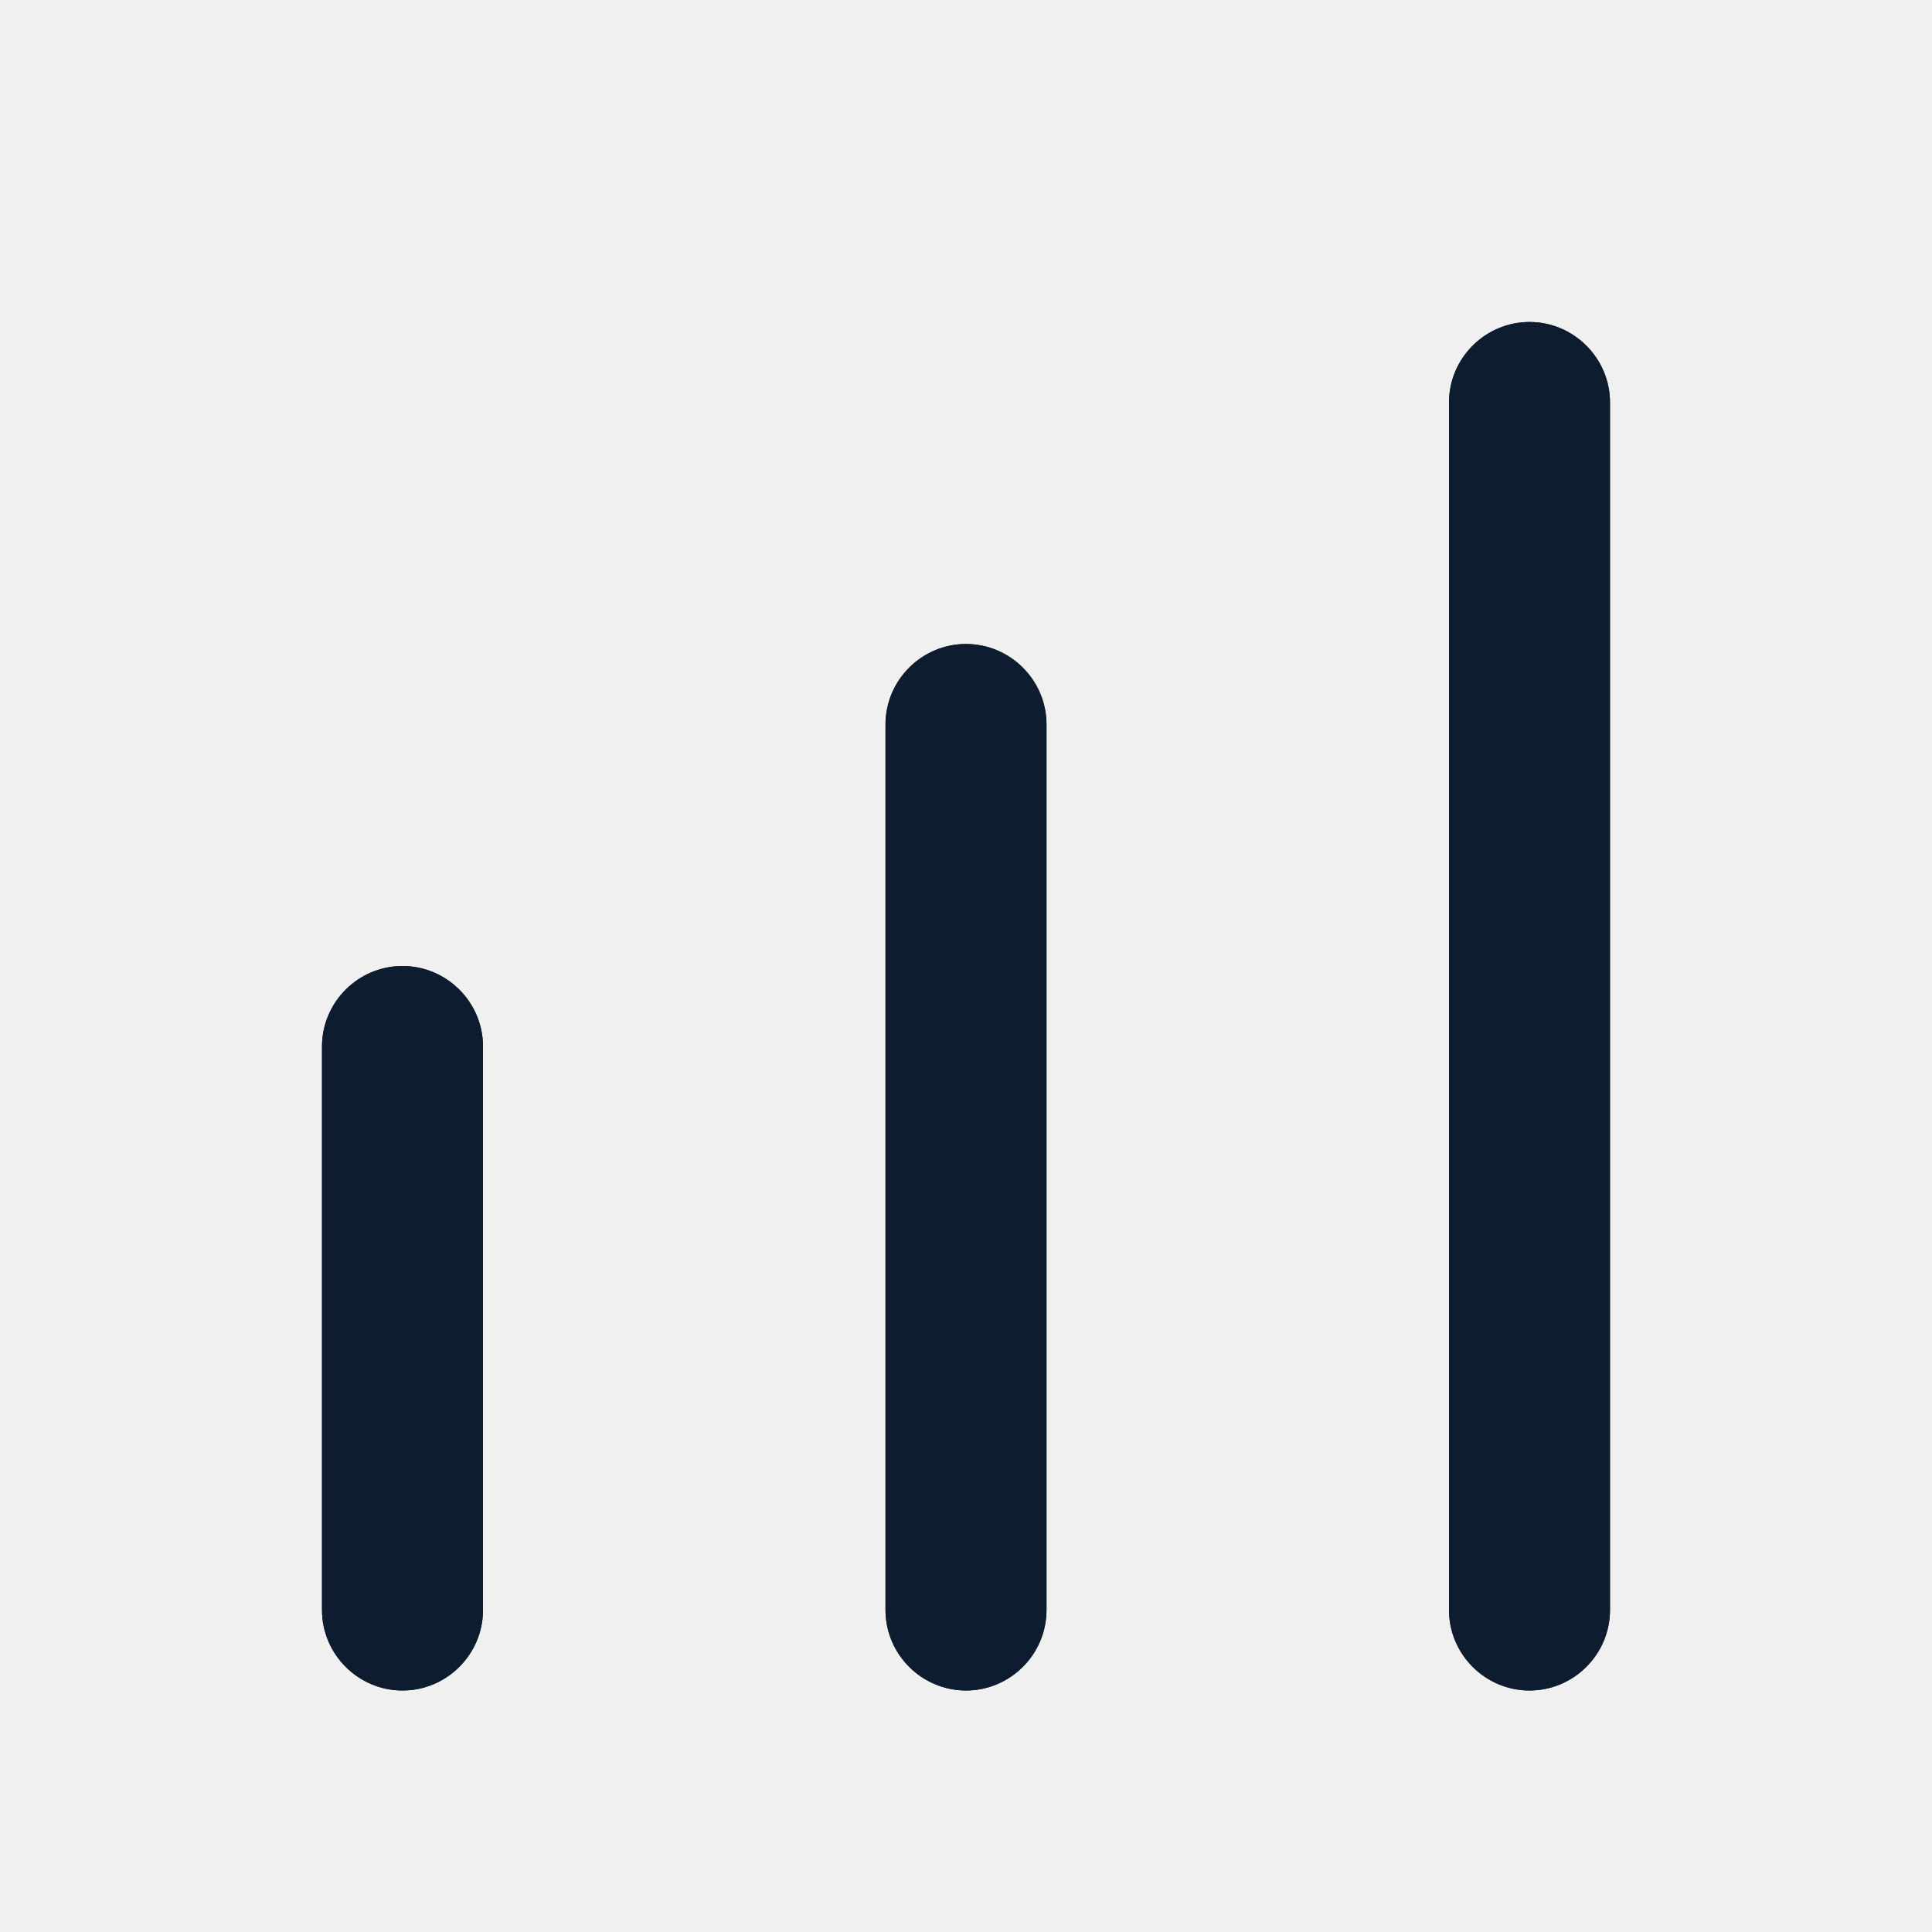
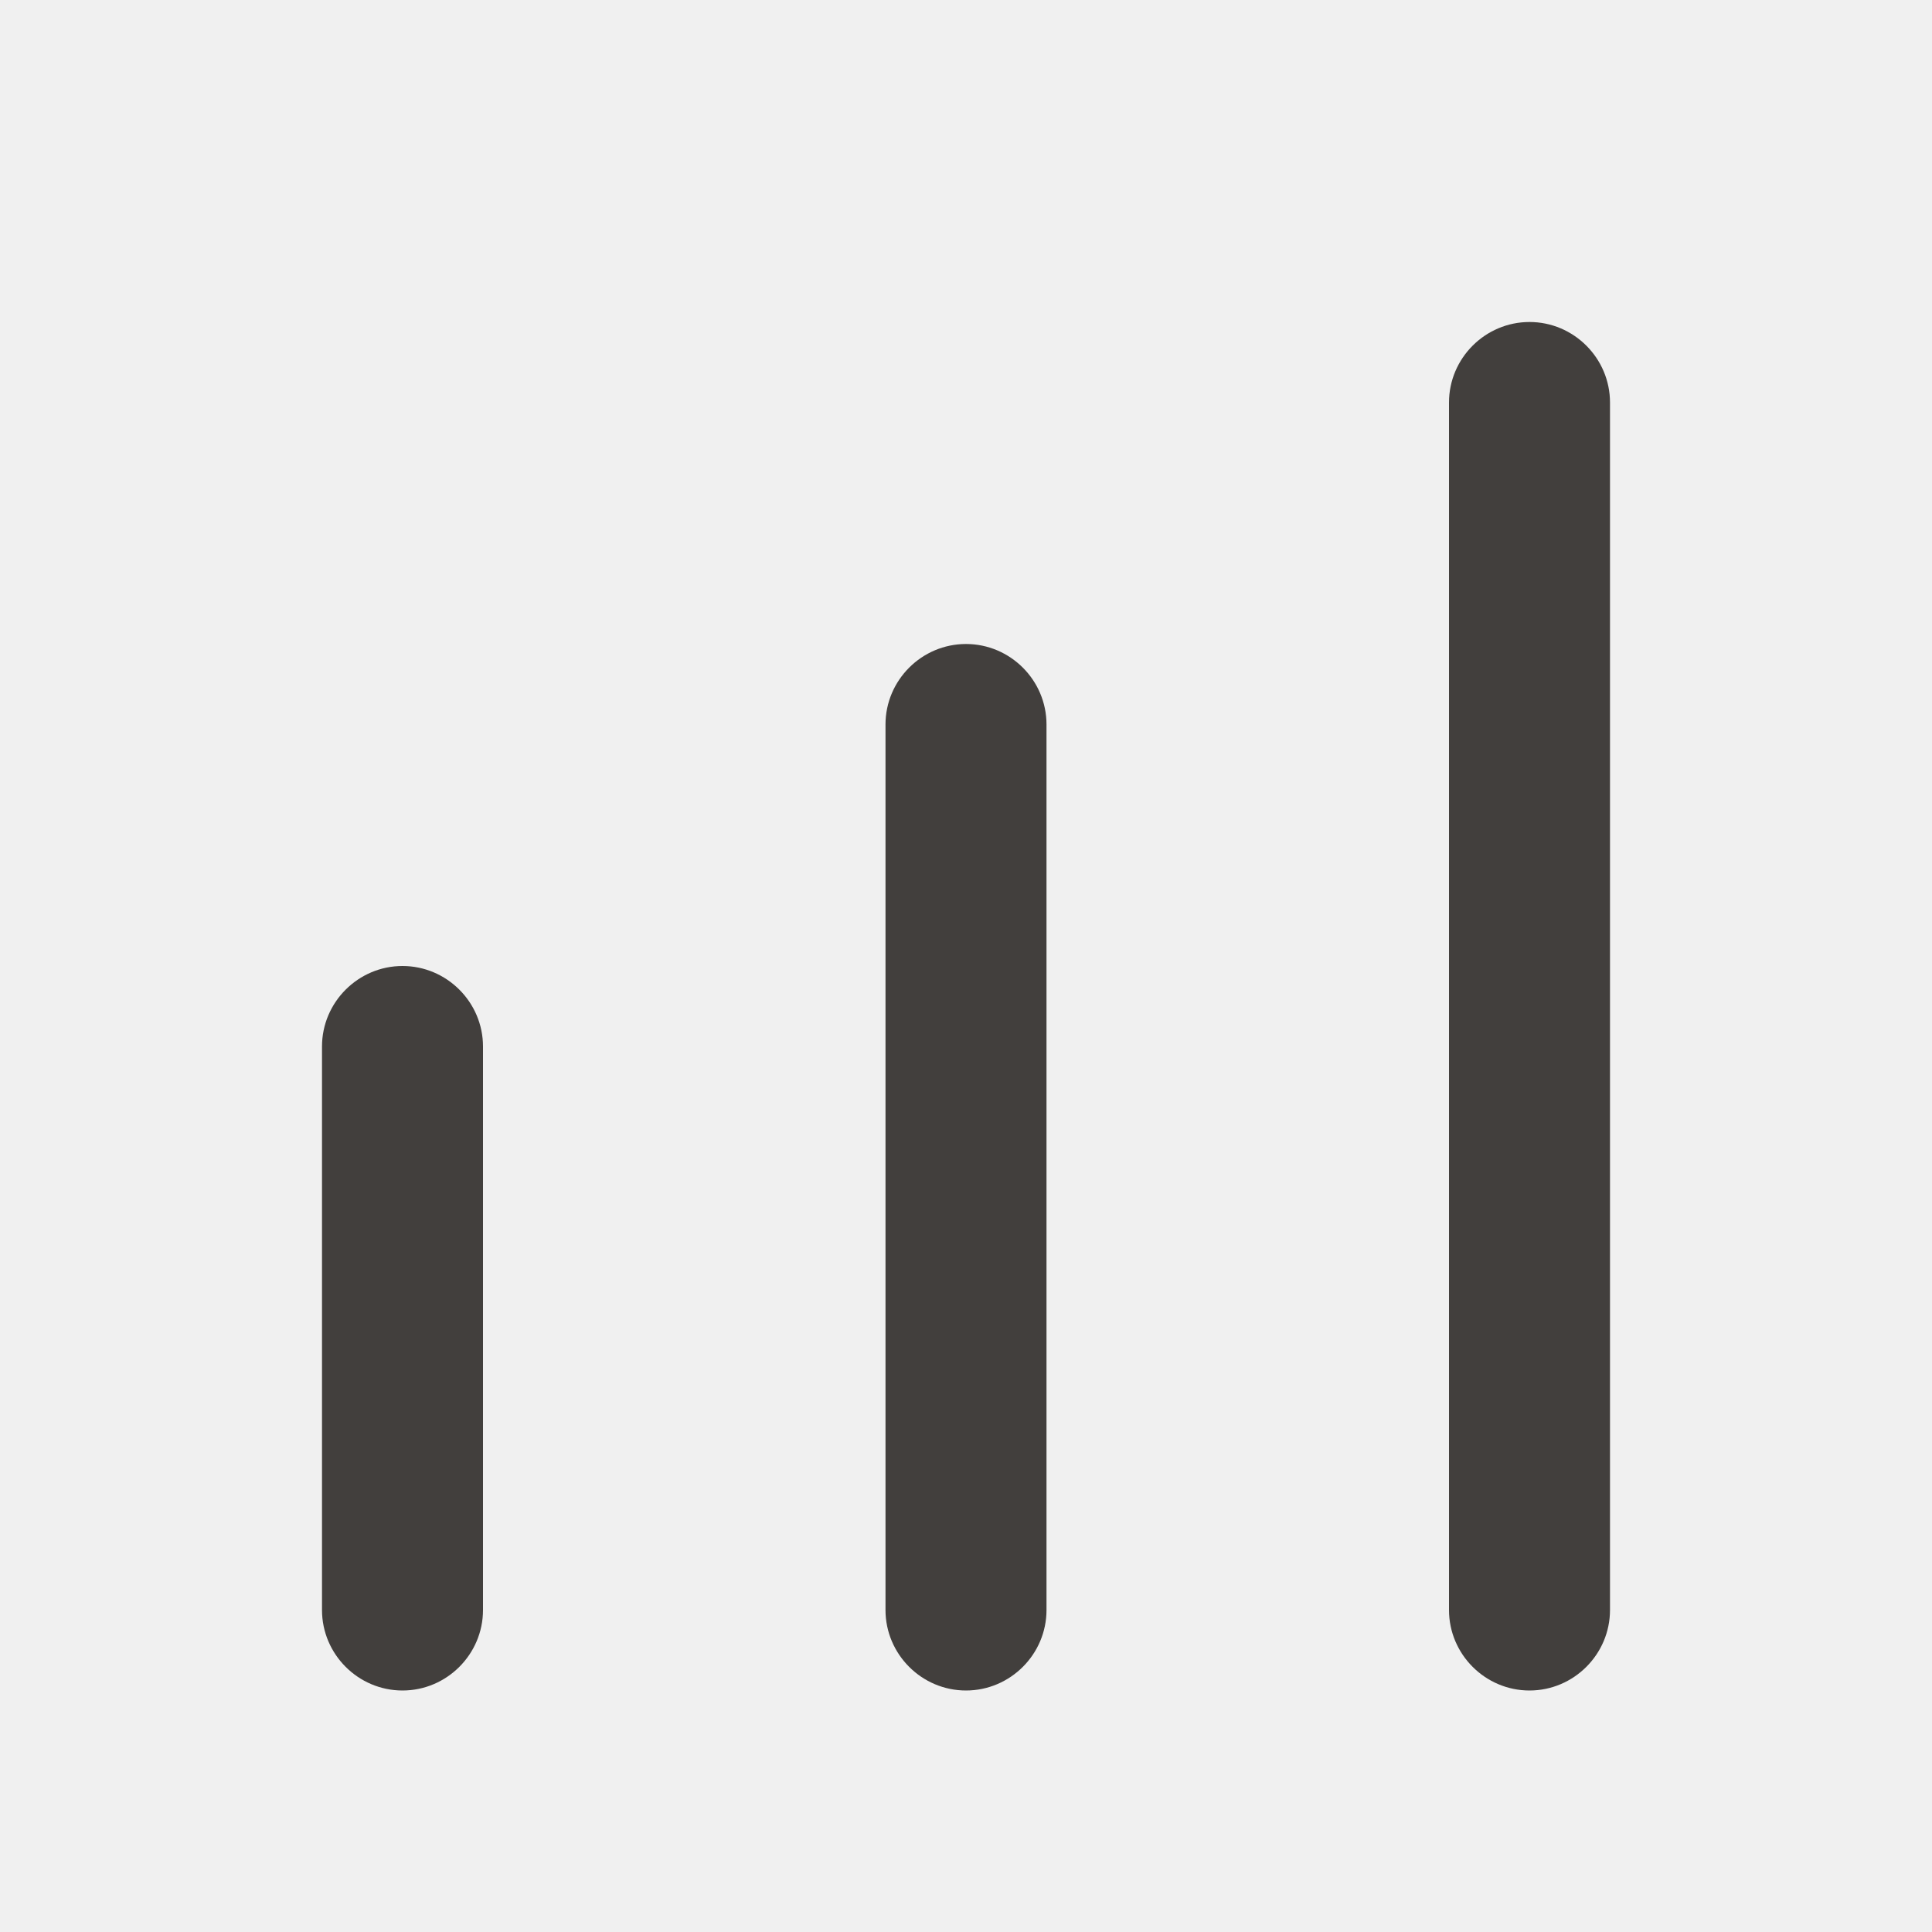
<svg xmlns="http://www.w3.org/2000/svg" width="24" height="24" viewBox="0 0 24 24" fill="none">
  <g id="Icon/Outline/bar-chart-2">
-     <path id="Mask" fill-rule="evenodd" clip-rule="evenodd" d="M19 4C18.45 4 18 4.45 18 5V20C18 20.55 18.45 21 19 21C19.55 21 20 20.55 20 20V5C20 4.45 19.55 4 19 4ZM12 8C11.45 8 11 8.45 11 9V20C11 20.55 11.45 21 12 21C12.55 21 13 20.55 13 20V9C13 8.45 12.55 8 12 8ZM4 13C4 12.45 4.45 12 5 12C5.55 12 6 12.45 6 13V20C6 20.55 5.55 21 5 21C4.45 21 4 20.55 4 20V13Z" fill="#231F20" />
-     <mask id="mask0" mask-type="alpha" maskUnits="userSpaceOnUse" x="4" y="4" width="16" height="17">
-       <path id="Mask_2" fill-rule="evenodd" clip-rule="evenodd" d="M19 4C18.45 4 18 4.45 18 5V20C18 20.55 18.45 21 19 21C19.55 21 20 20.55 20 20V5C20 4.45 19.55 4 19 4ZM12 8C11.45 8 11 8.45 11 9V20C11 20.55 11.45 21 12 21C12.55 21 13 20.55 13 20V9C13 8.45 12.55 8 12 8ZM4 13C4 12.45 4.45 12 5 12C5.55 12 6 12.45 6 13V20C6 20.55 5.55 21 5 21C4.45 21 4 20.55 4 20V13Z" fill="white" />
-     </mask>
-     <g mask="url(#mask0)">
-       <g id="ð¨ Color">
-         <rect id="Base" width="24" height="24" fill="#0D1C2E" />
-       </g>
-     </g>
+     <path id="Mask" fill-rule="evenodd" clip-rule="evenodd" d="M19 4C18.45 4 18 4.45 18 5V20C18 20.55 18.45 21 19 21C19.55 21 20 20.55 20 20V5C20 4.45 19.55 4 19 4ZM12 8C11.45 8 11 8.45 11 9V20C11 20.55 11.45 21 12 21C12.55 21 13 20.55 13 20V9C13 8.45 12.55 8 12 8ZM4 13C4 12.45 4.45 12 5 12C5.55 12 6 12.45 6 13V20C6 20.55 5.55 21 5 21C4.45 21 4 20.55 4 20V13Z" fill="#423F3D" />
  </g>
</svg>
